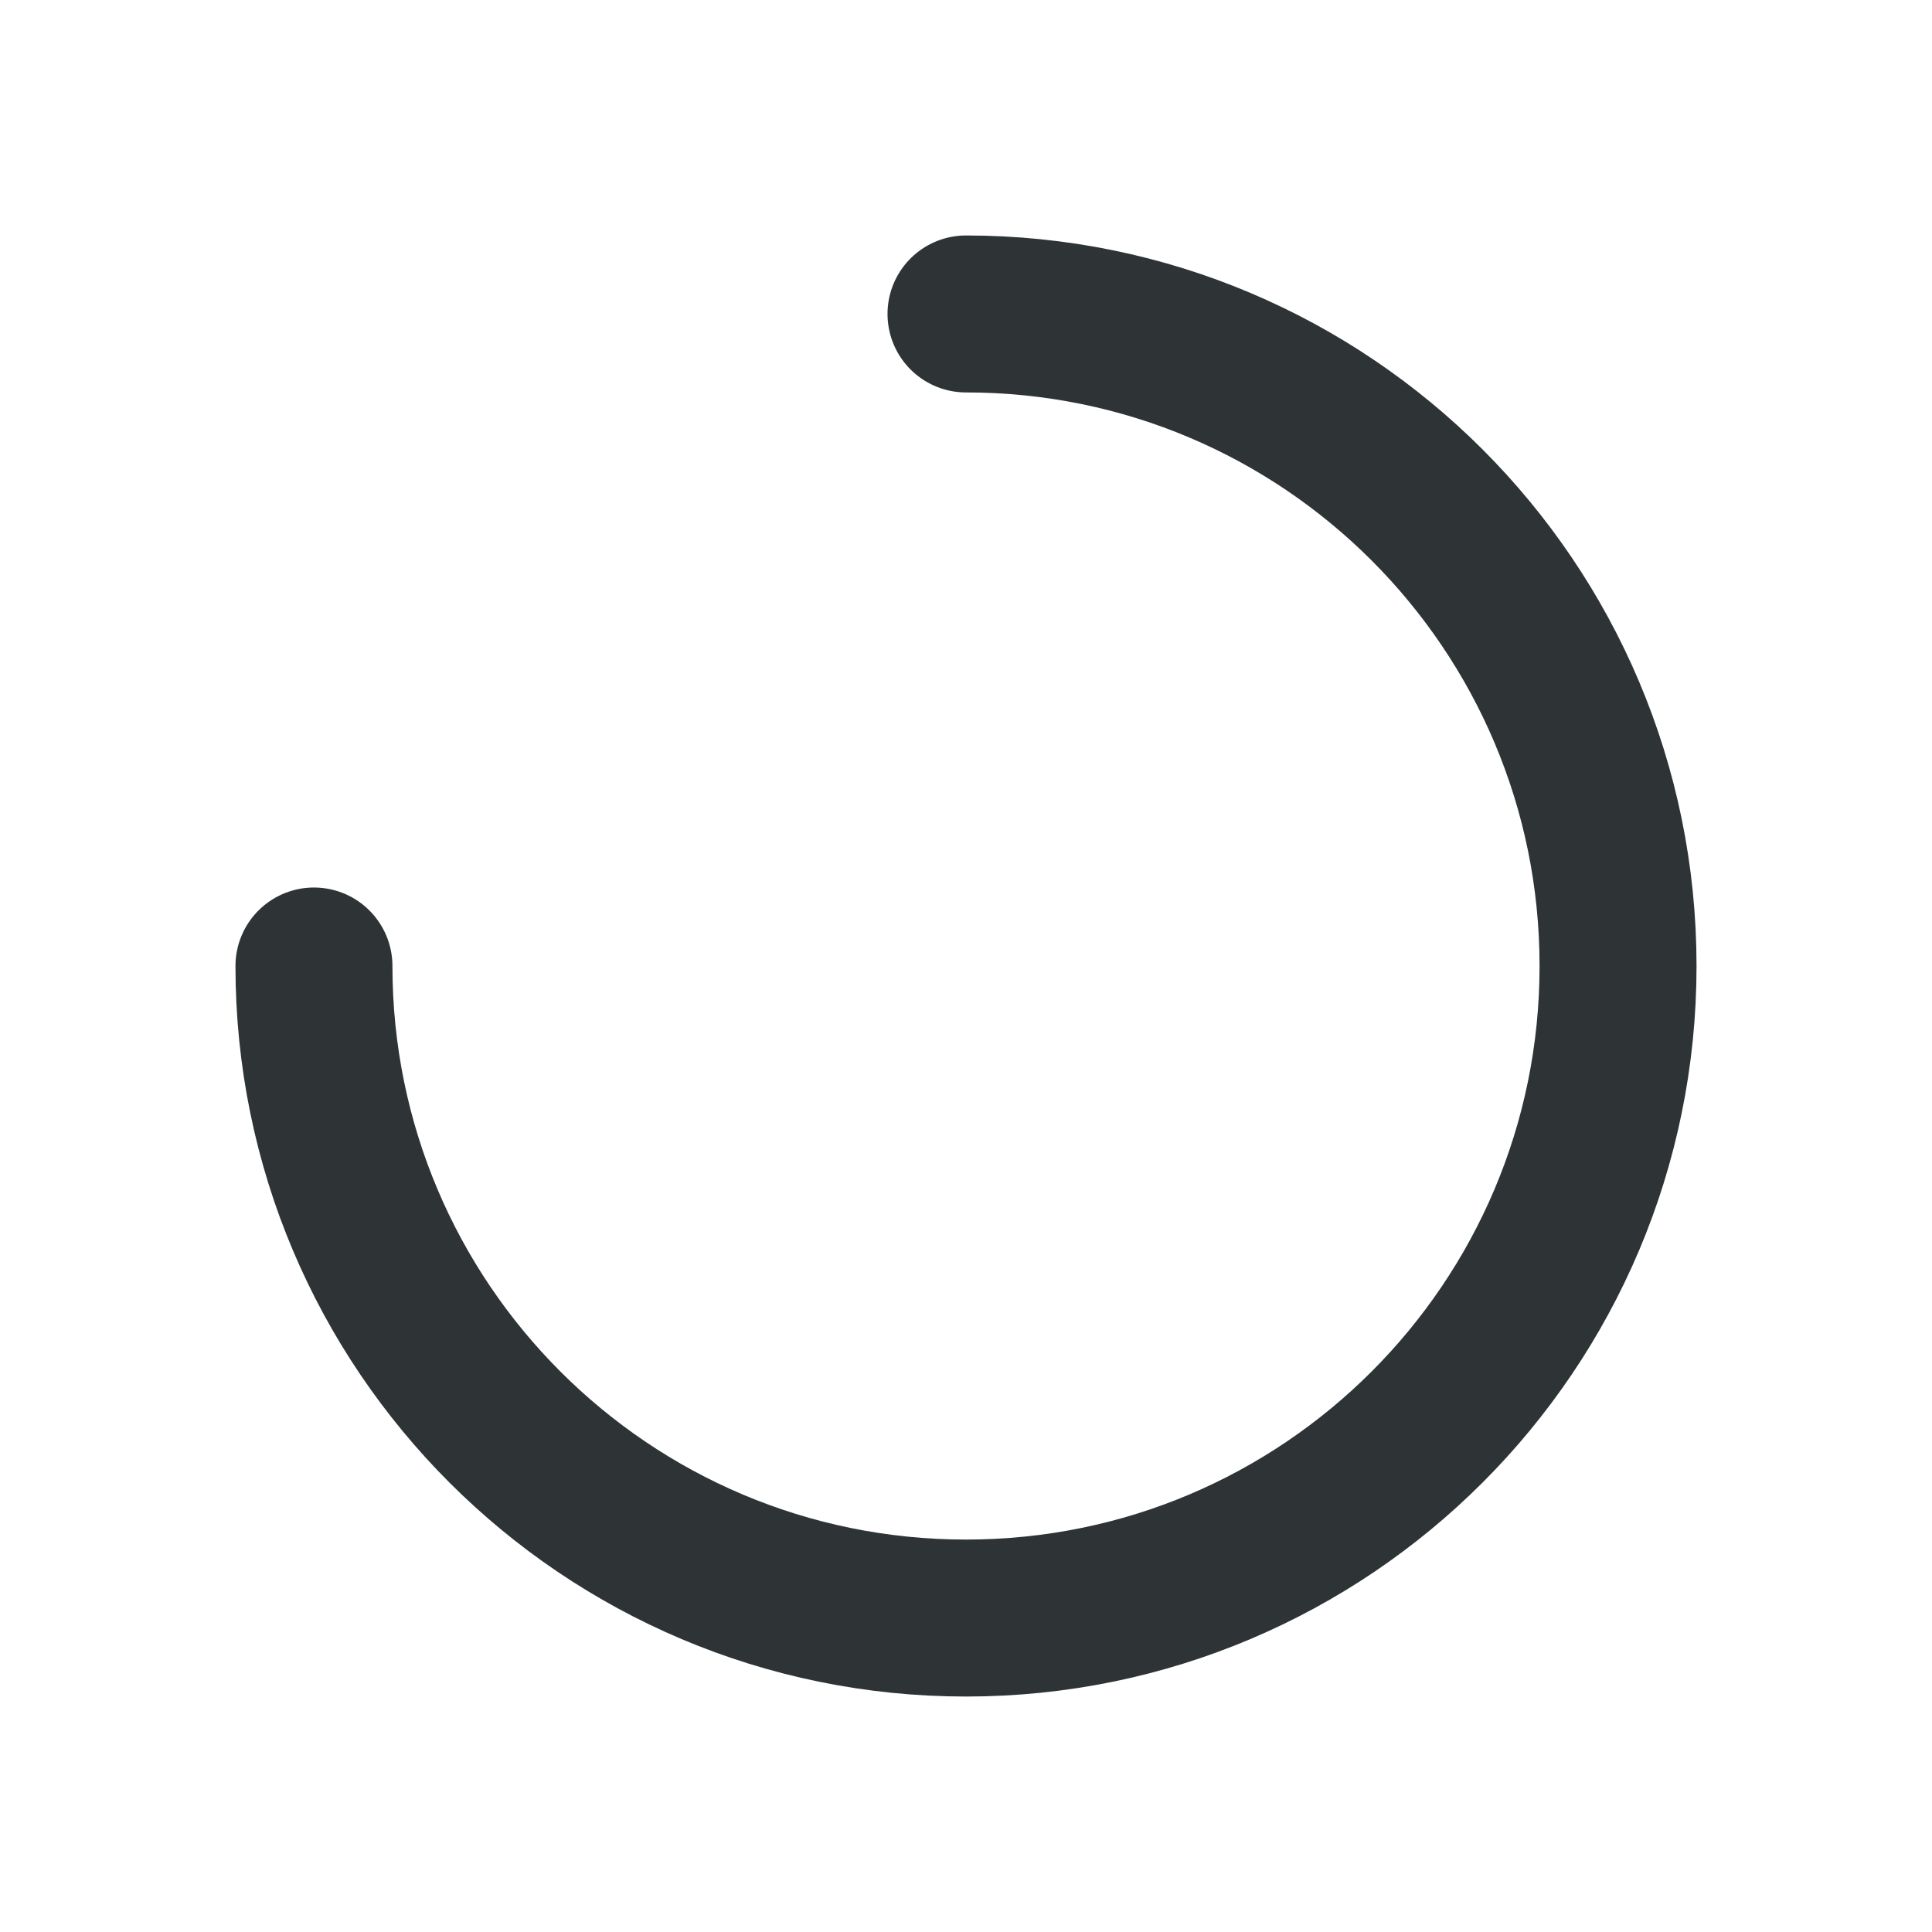
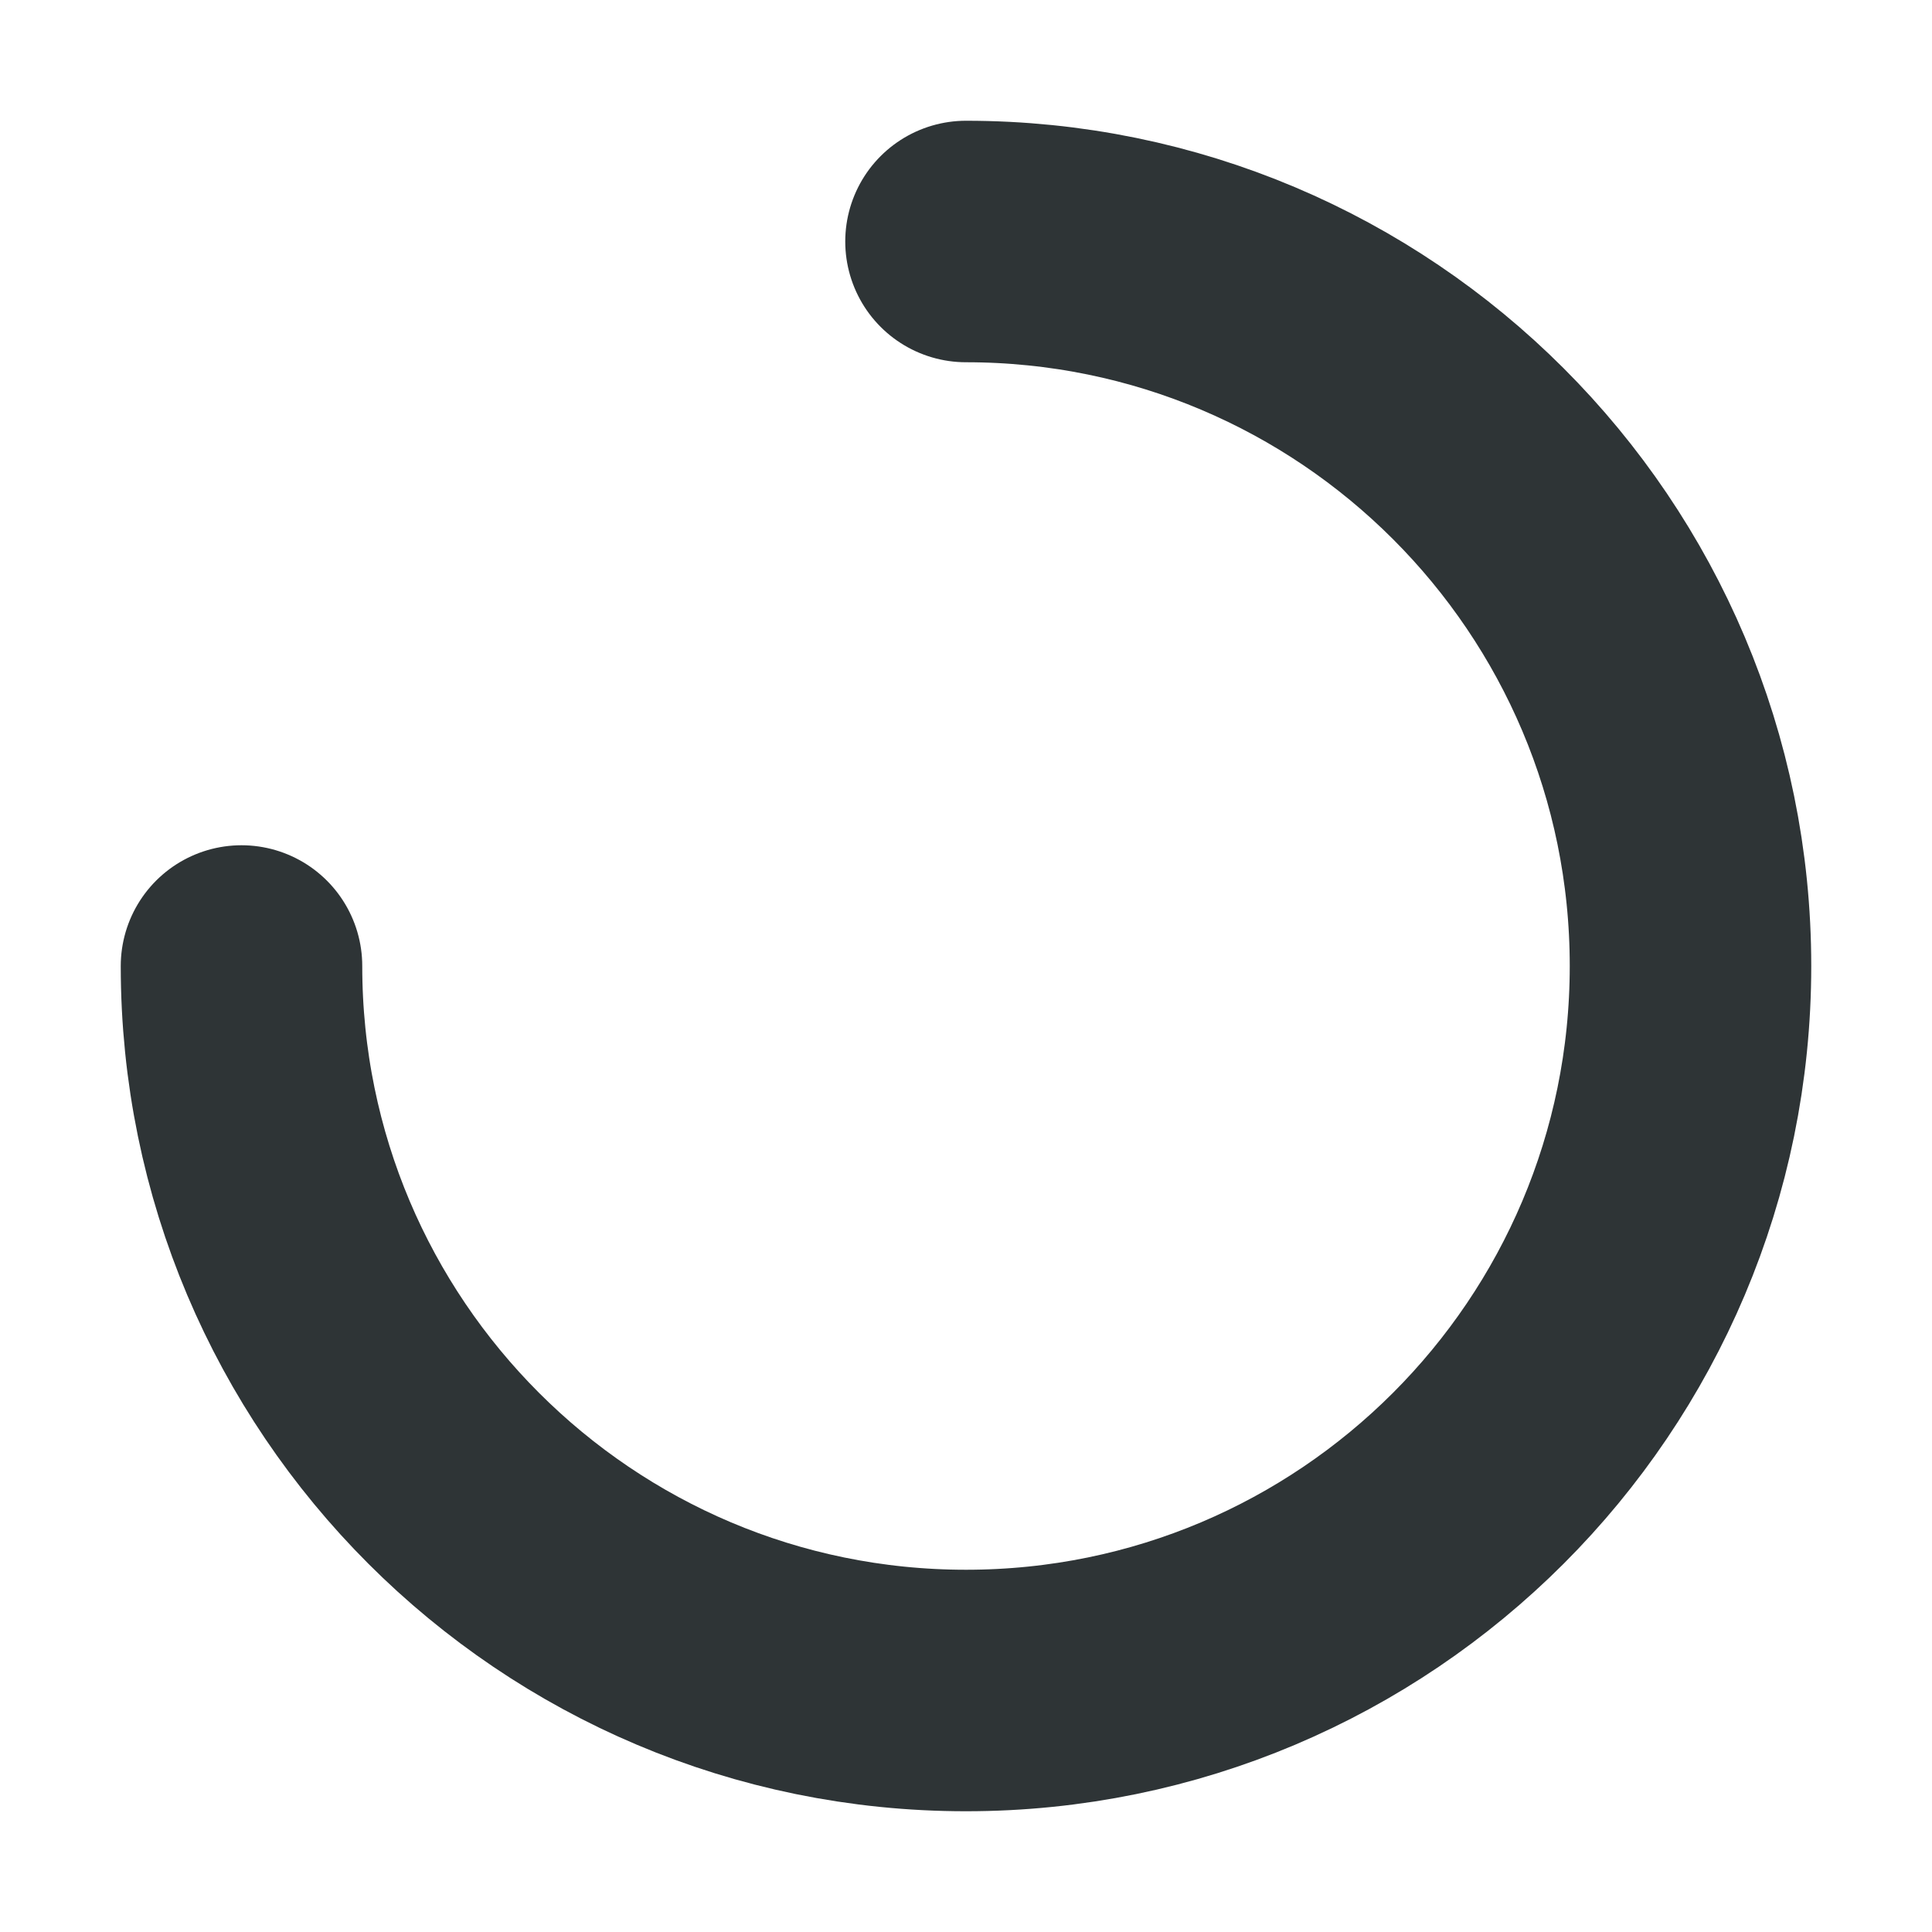
<svg xmlns="http://www.w3.org/2000/svg" width="16" height="16" viewBox="0 0 16 16">
-   <path d="M8 2.6 A 5.4 5.4 0 1 1 2.6 8" fill="none" stroke="#2e3436" stroke-width="1.3" stroke-linecap="round" />
+   <path d="M 8 2 A 6 6 0 1 1 2 8" fill="none" stroke="#2e3436" stroke-width="2" stroke-linecap="round" stroke-linejoin="round" />
</svg>
